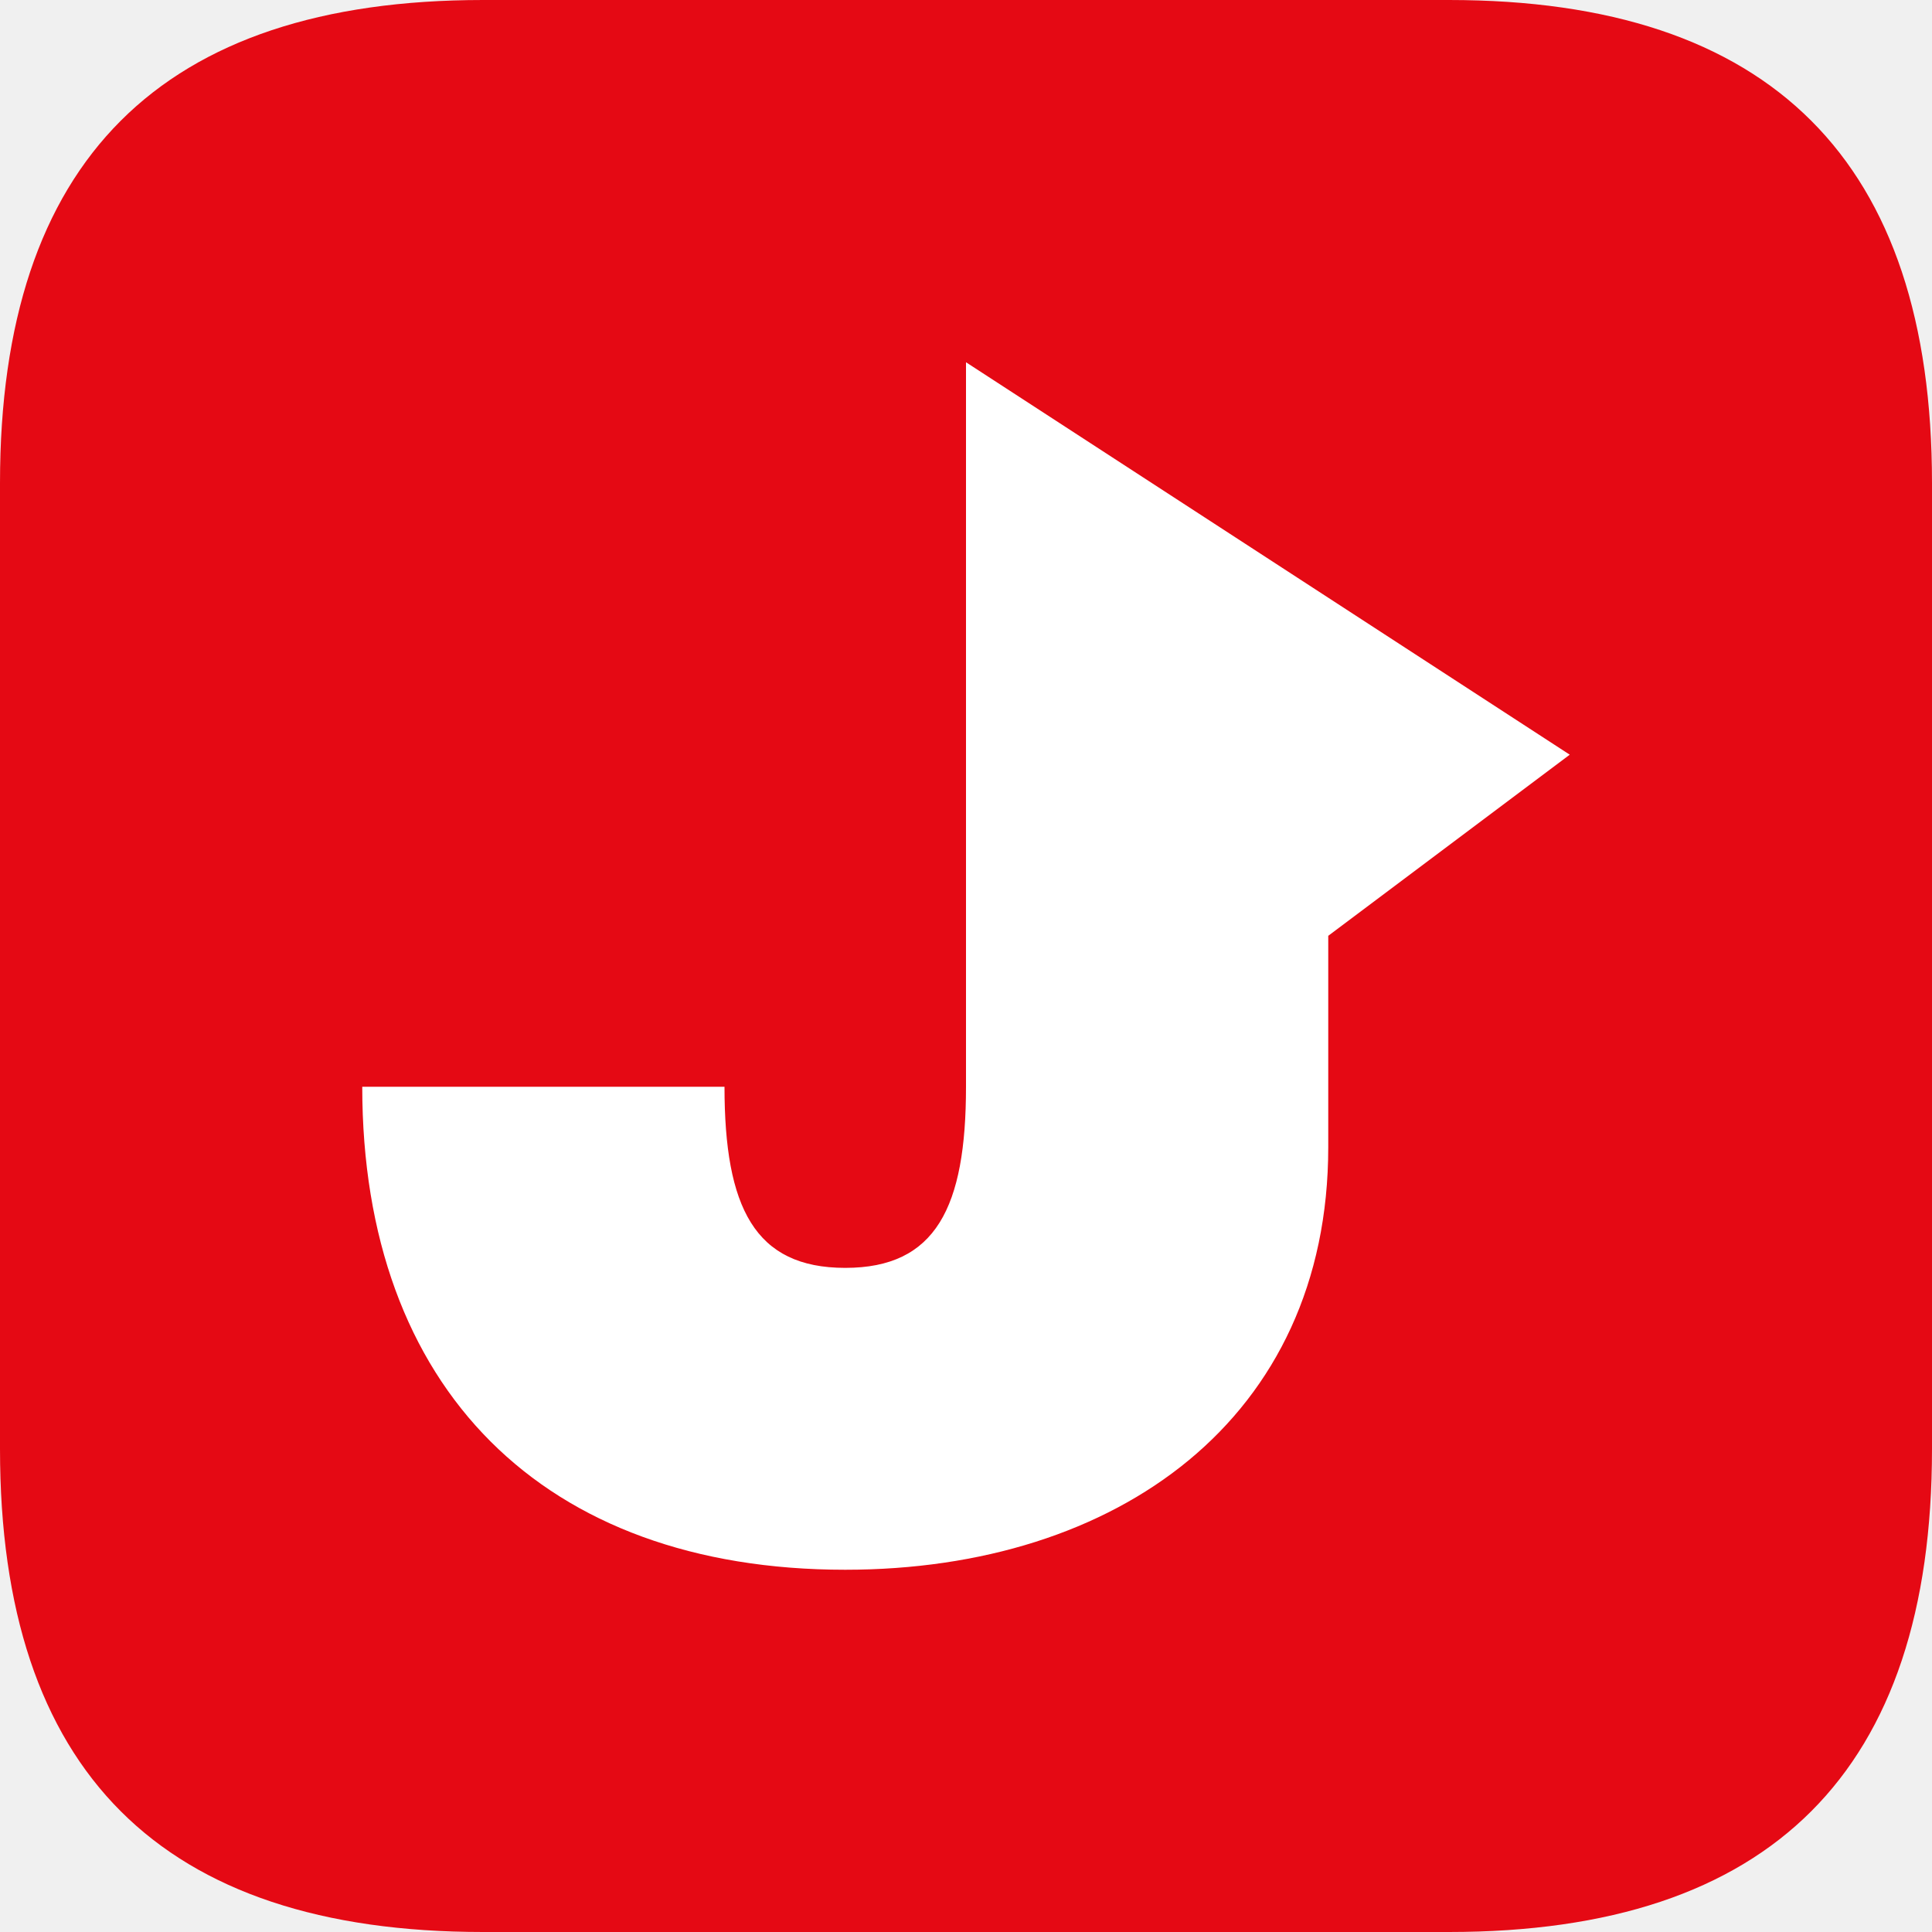
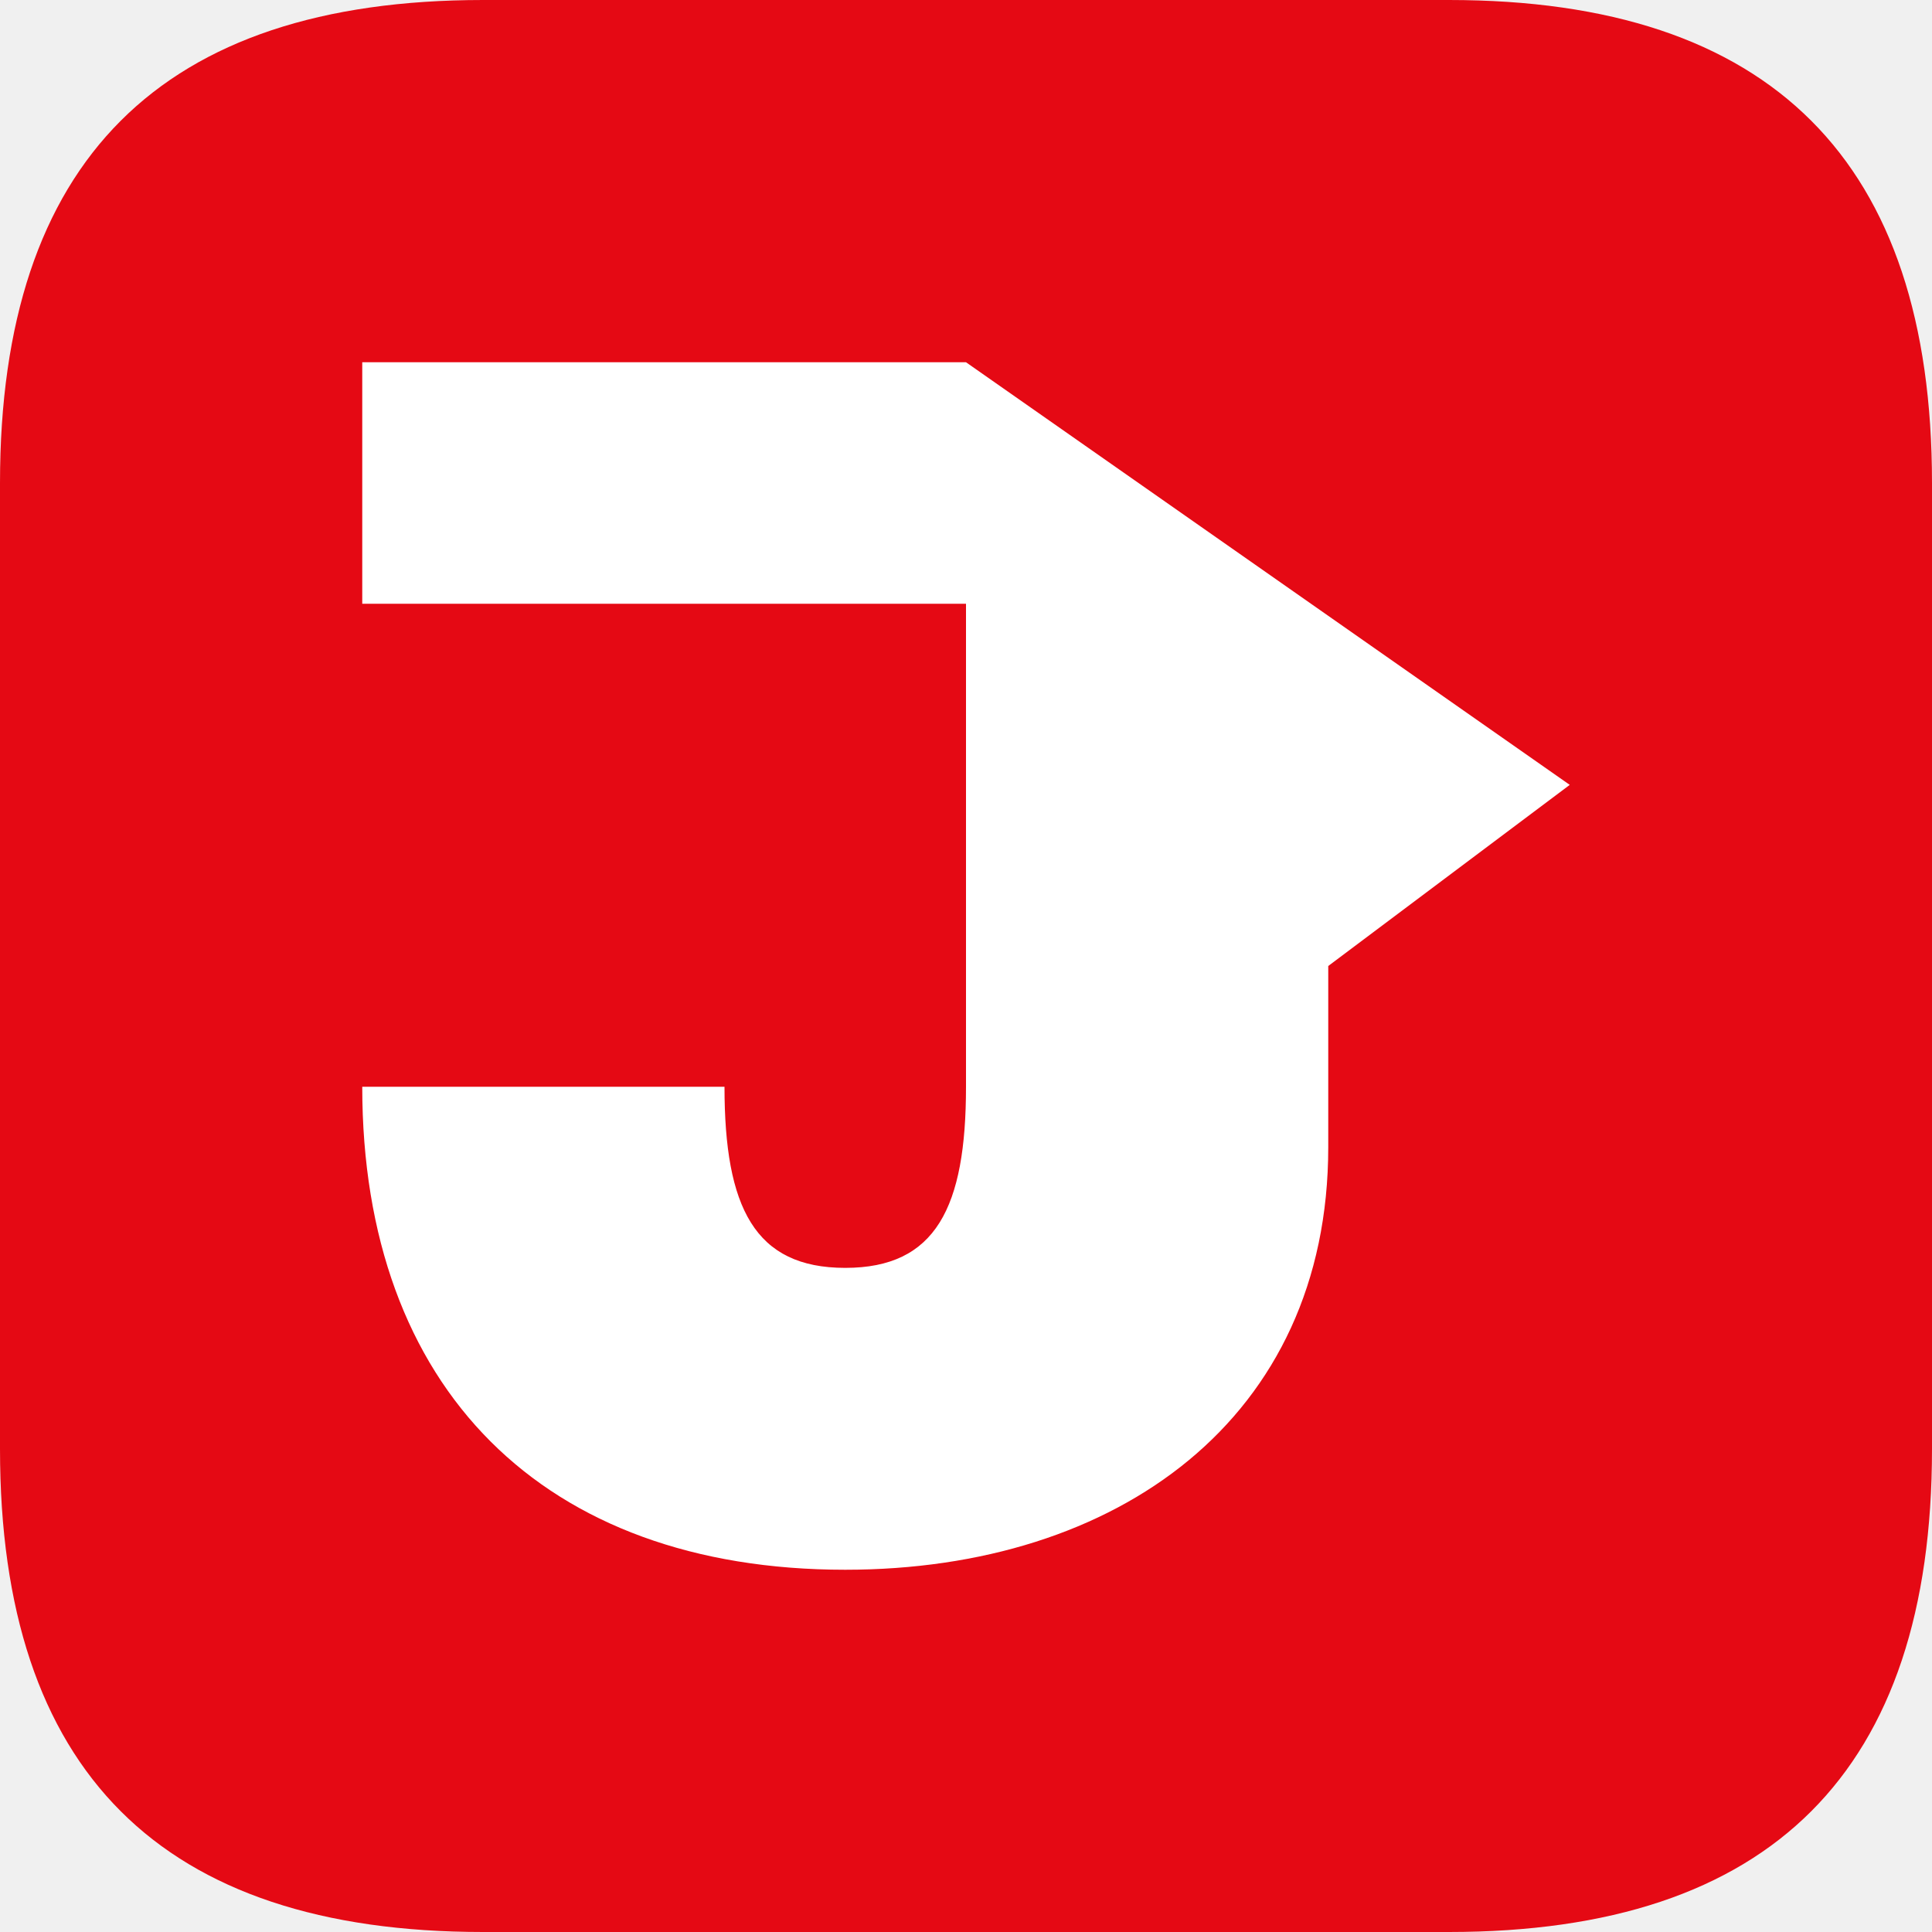
<svg xmlns="http://www.w3.org/2000/svg" viewBox="0 0 16 16">
  <path d="M4 0H12Q16 0 16 4V12Q16 16 12 16H4Q0 16 0 12V4Q0 0 4 0Z" fill="#e50914" />
-   <path d="M8 3L13 6.25L11 7.75V9.5C11 11.75 9.25 13 7 13C4.5 13 3 11.5 3 9H6C6 10 6.25 10.5 7 10.5C7.75 10.5 8 10 8 9Z" fill="#ffffff" />
+   <path d="M3 3H8L13 6.5L11 8V9.5C11 11.75 9.25 13 7 13C4.5 13 3 11.5 3 9H6C6 10 6.25 10.5 7 10.5C7.75 10.5 8 10 8 9V5H3Z" fill="#ffffff" />
</svg>
